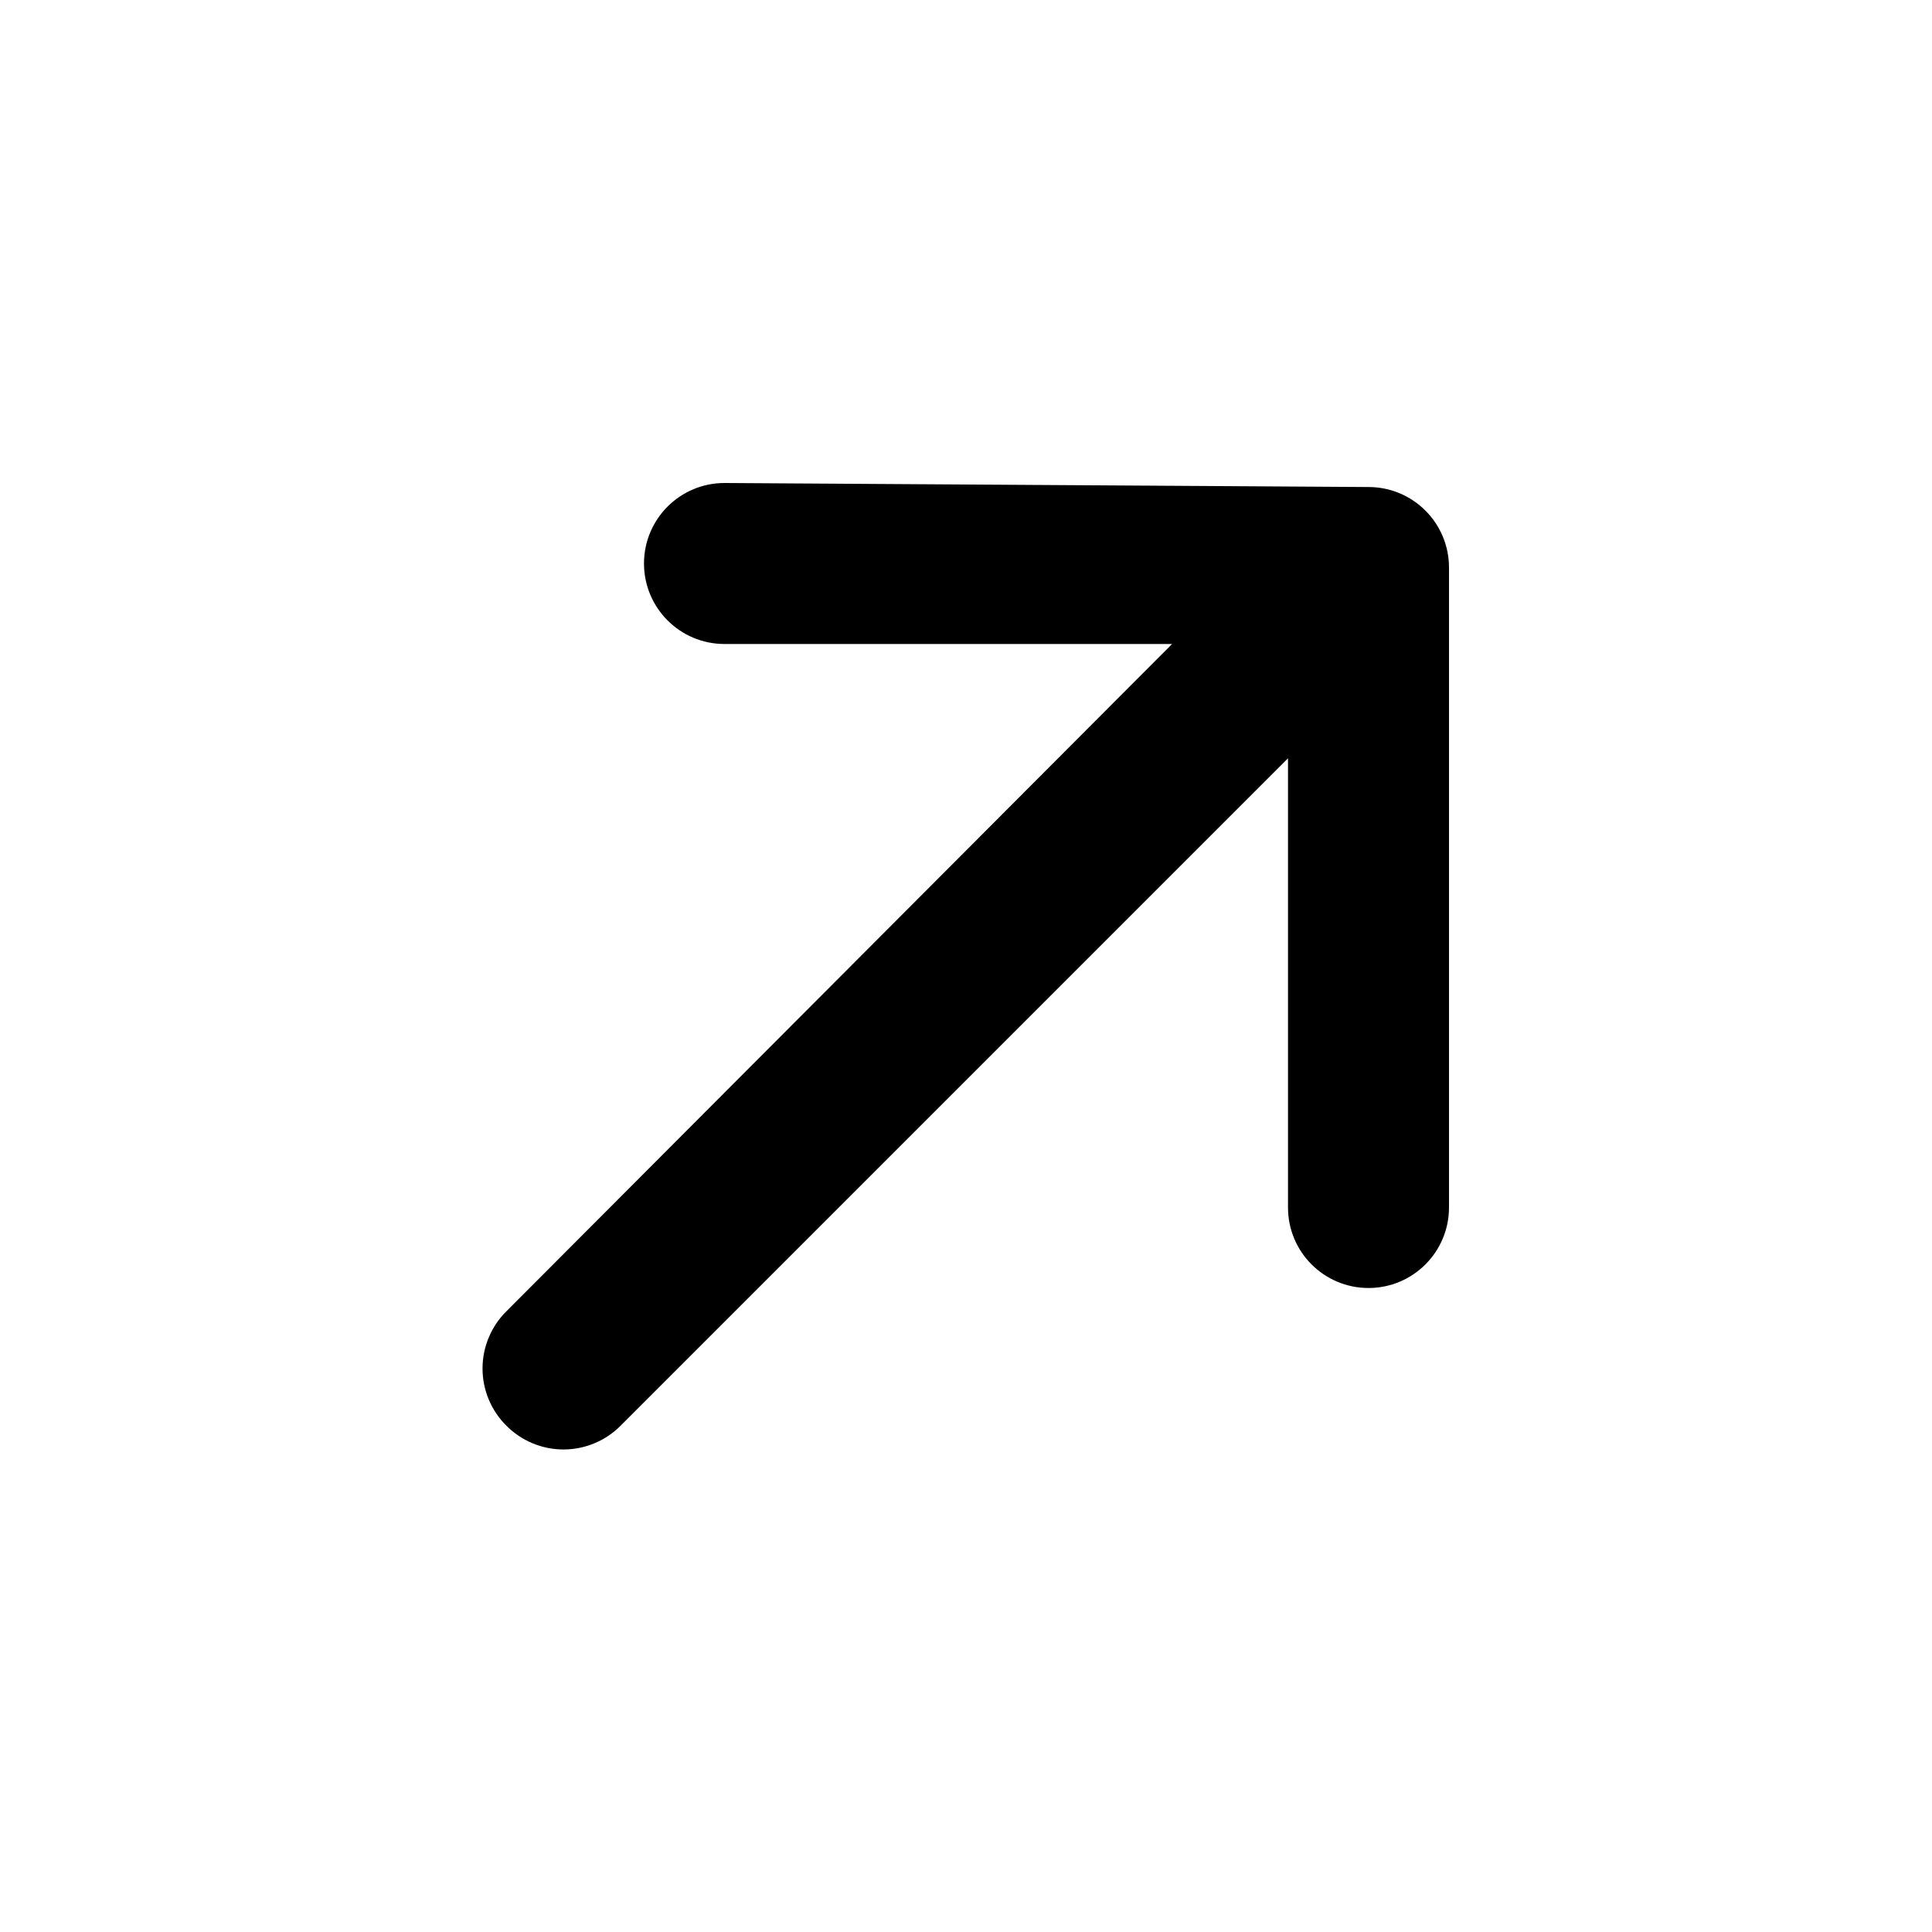
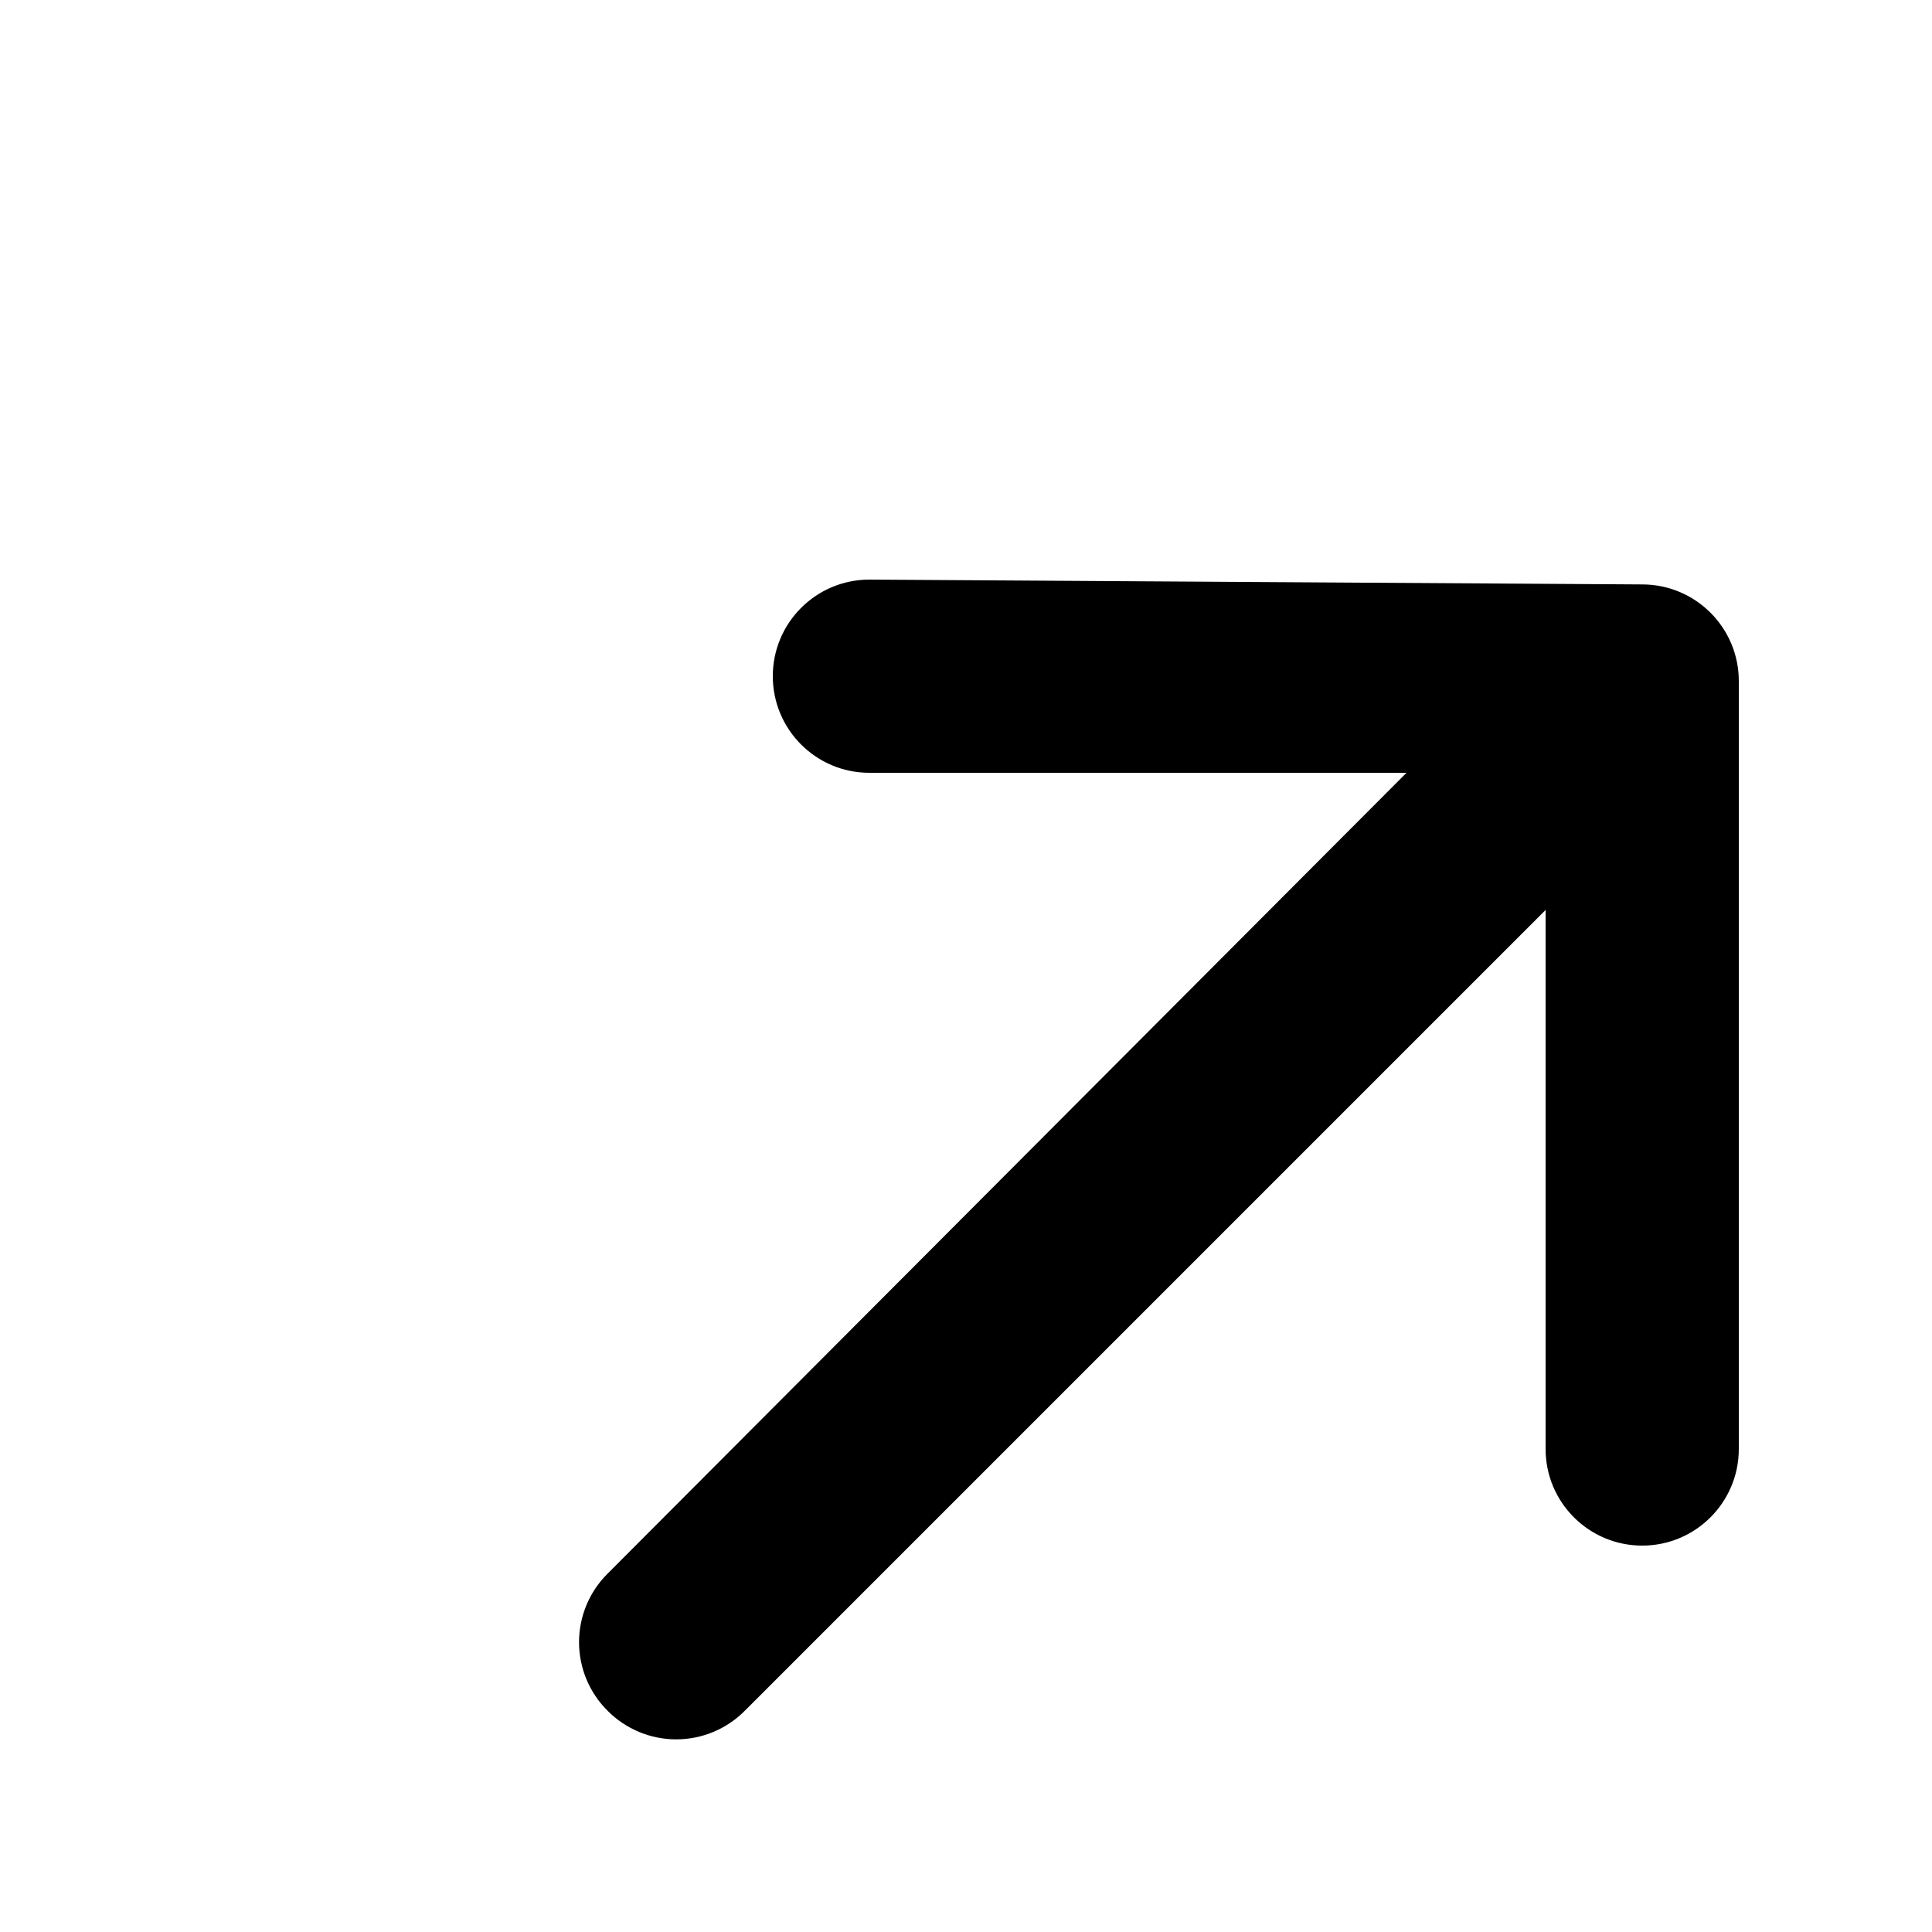
- <svg xmlns="http://www.w3.org/2000/svg" fill="#000000" width="800px" height="800px" viewBox="0 0 24 24">
+ <svg xmlns="http://www.w3.org/2000/svg" fill="#000000" viewBox="0 0 20 20">
  <g data-name="Layer 2">
    <g data-name="diagonal-arrow-right-up">
      <rect width="24" height="24" transform="rotate(180 12 12)" opacity="0" />
      <path d="M18 7.05a1 1 0 0 0-1-1L9 6a1 1 0 0 0 0 2h5.56l-8.27 8.29a1 1 0 0 0 0 1.42 1 1 0 0 0 1.42 0L16 9.42V15a1 1 0 0 0 1 1 1 1 0 0 0 1-1z" />
    </g>
  </g>
</svg>
